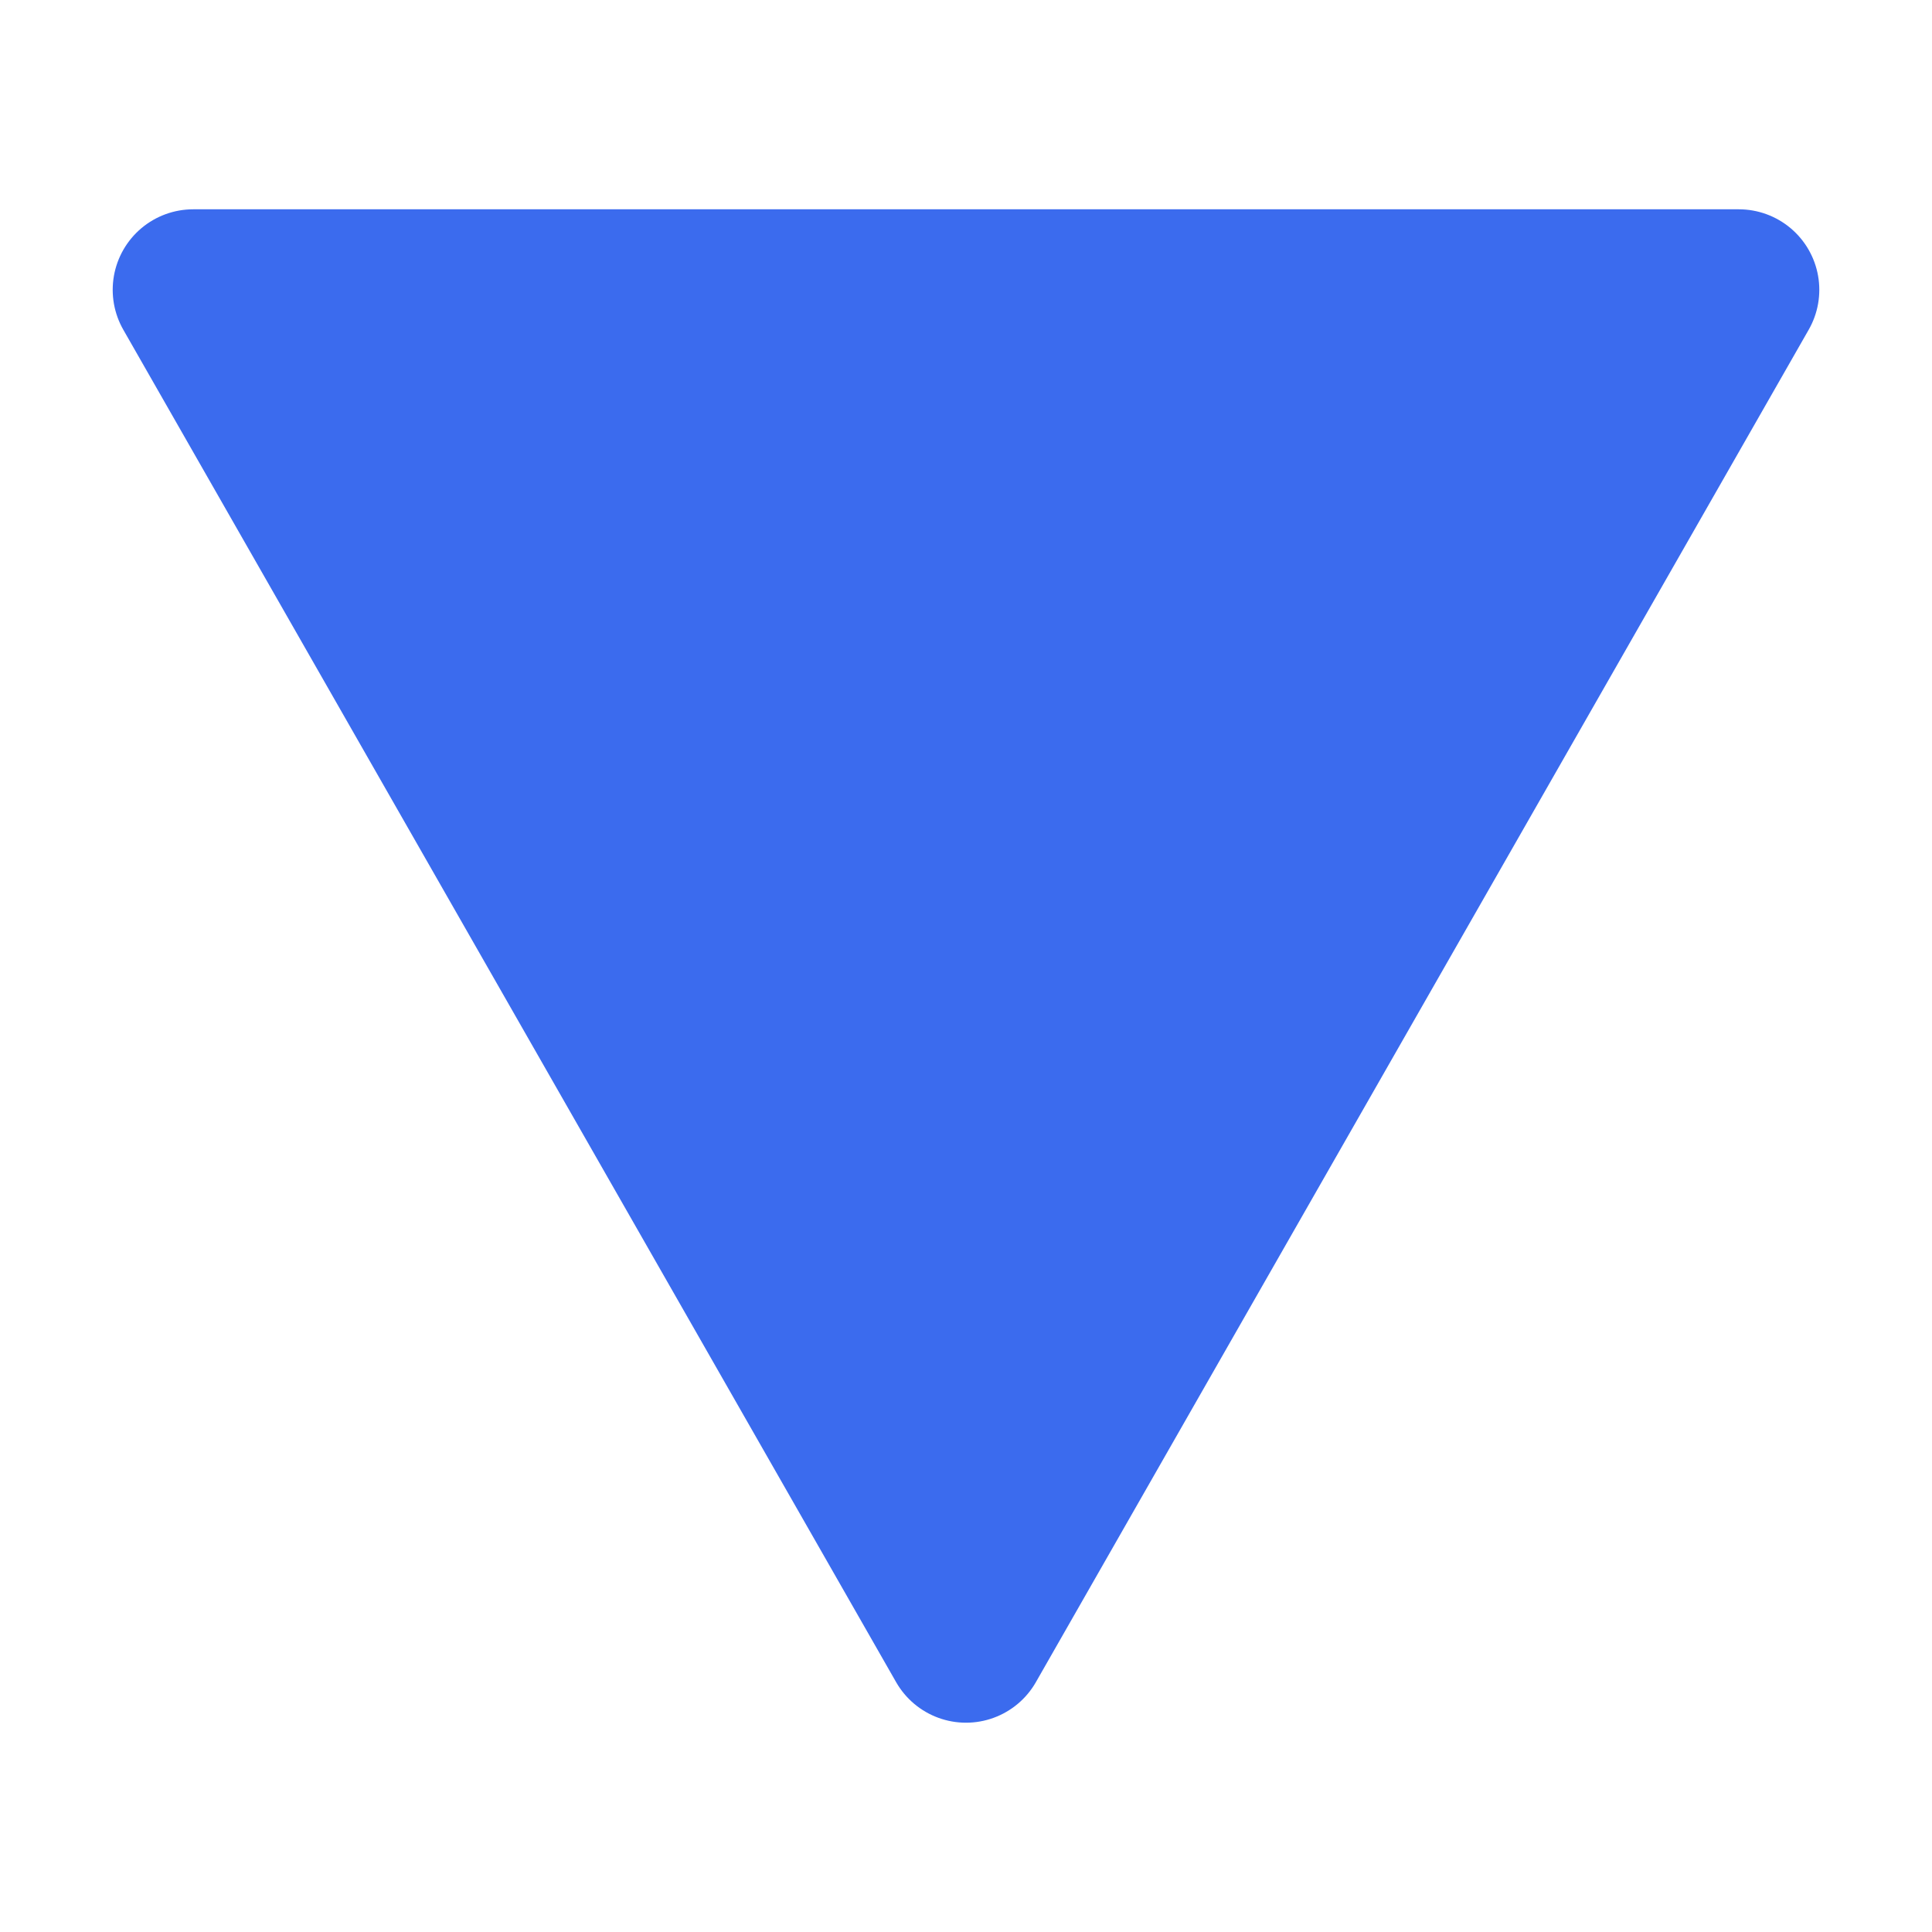
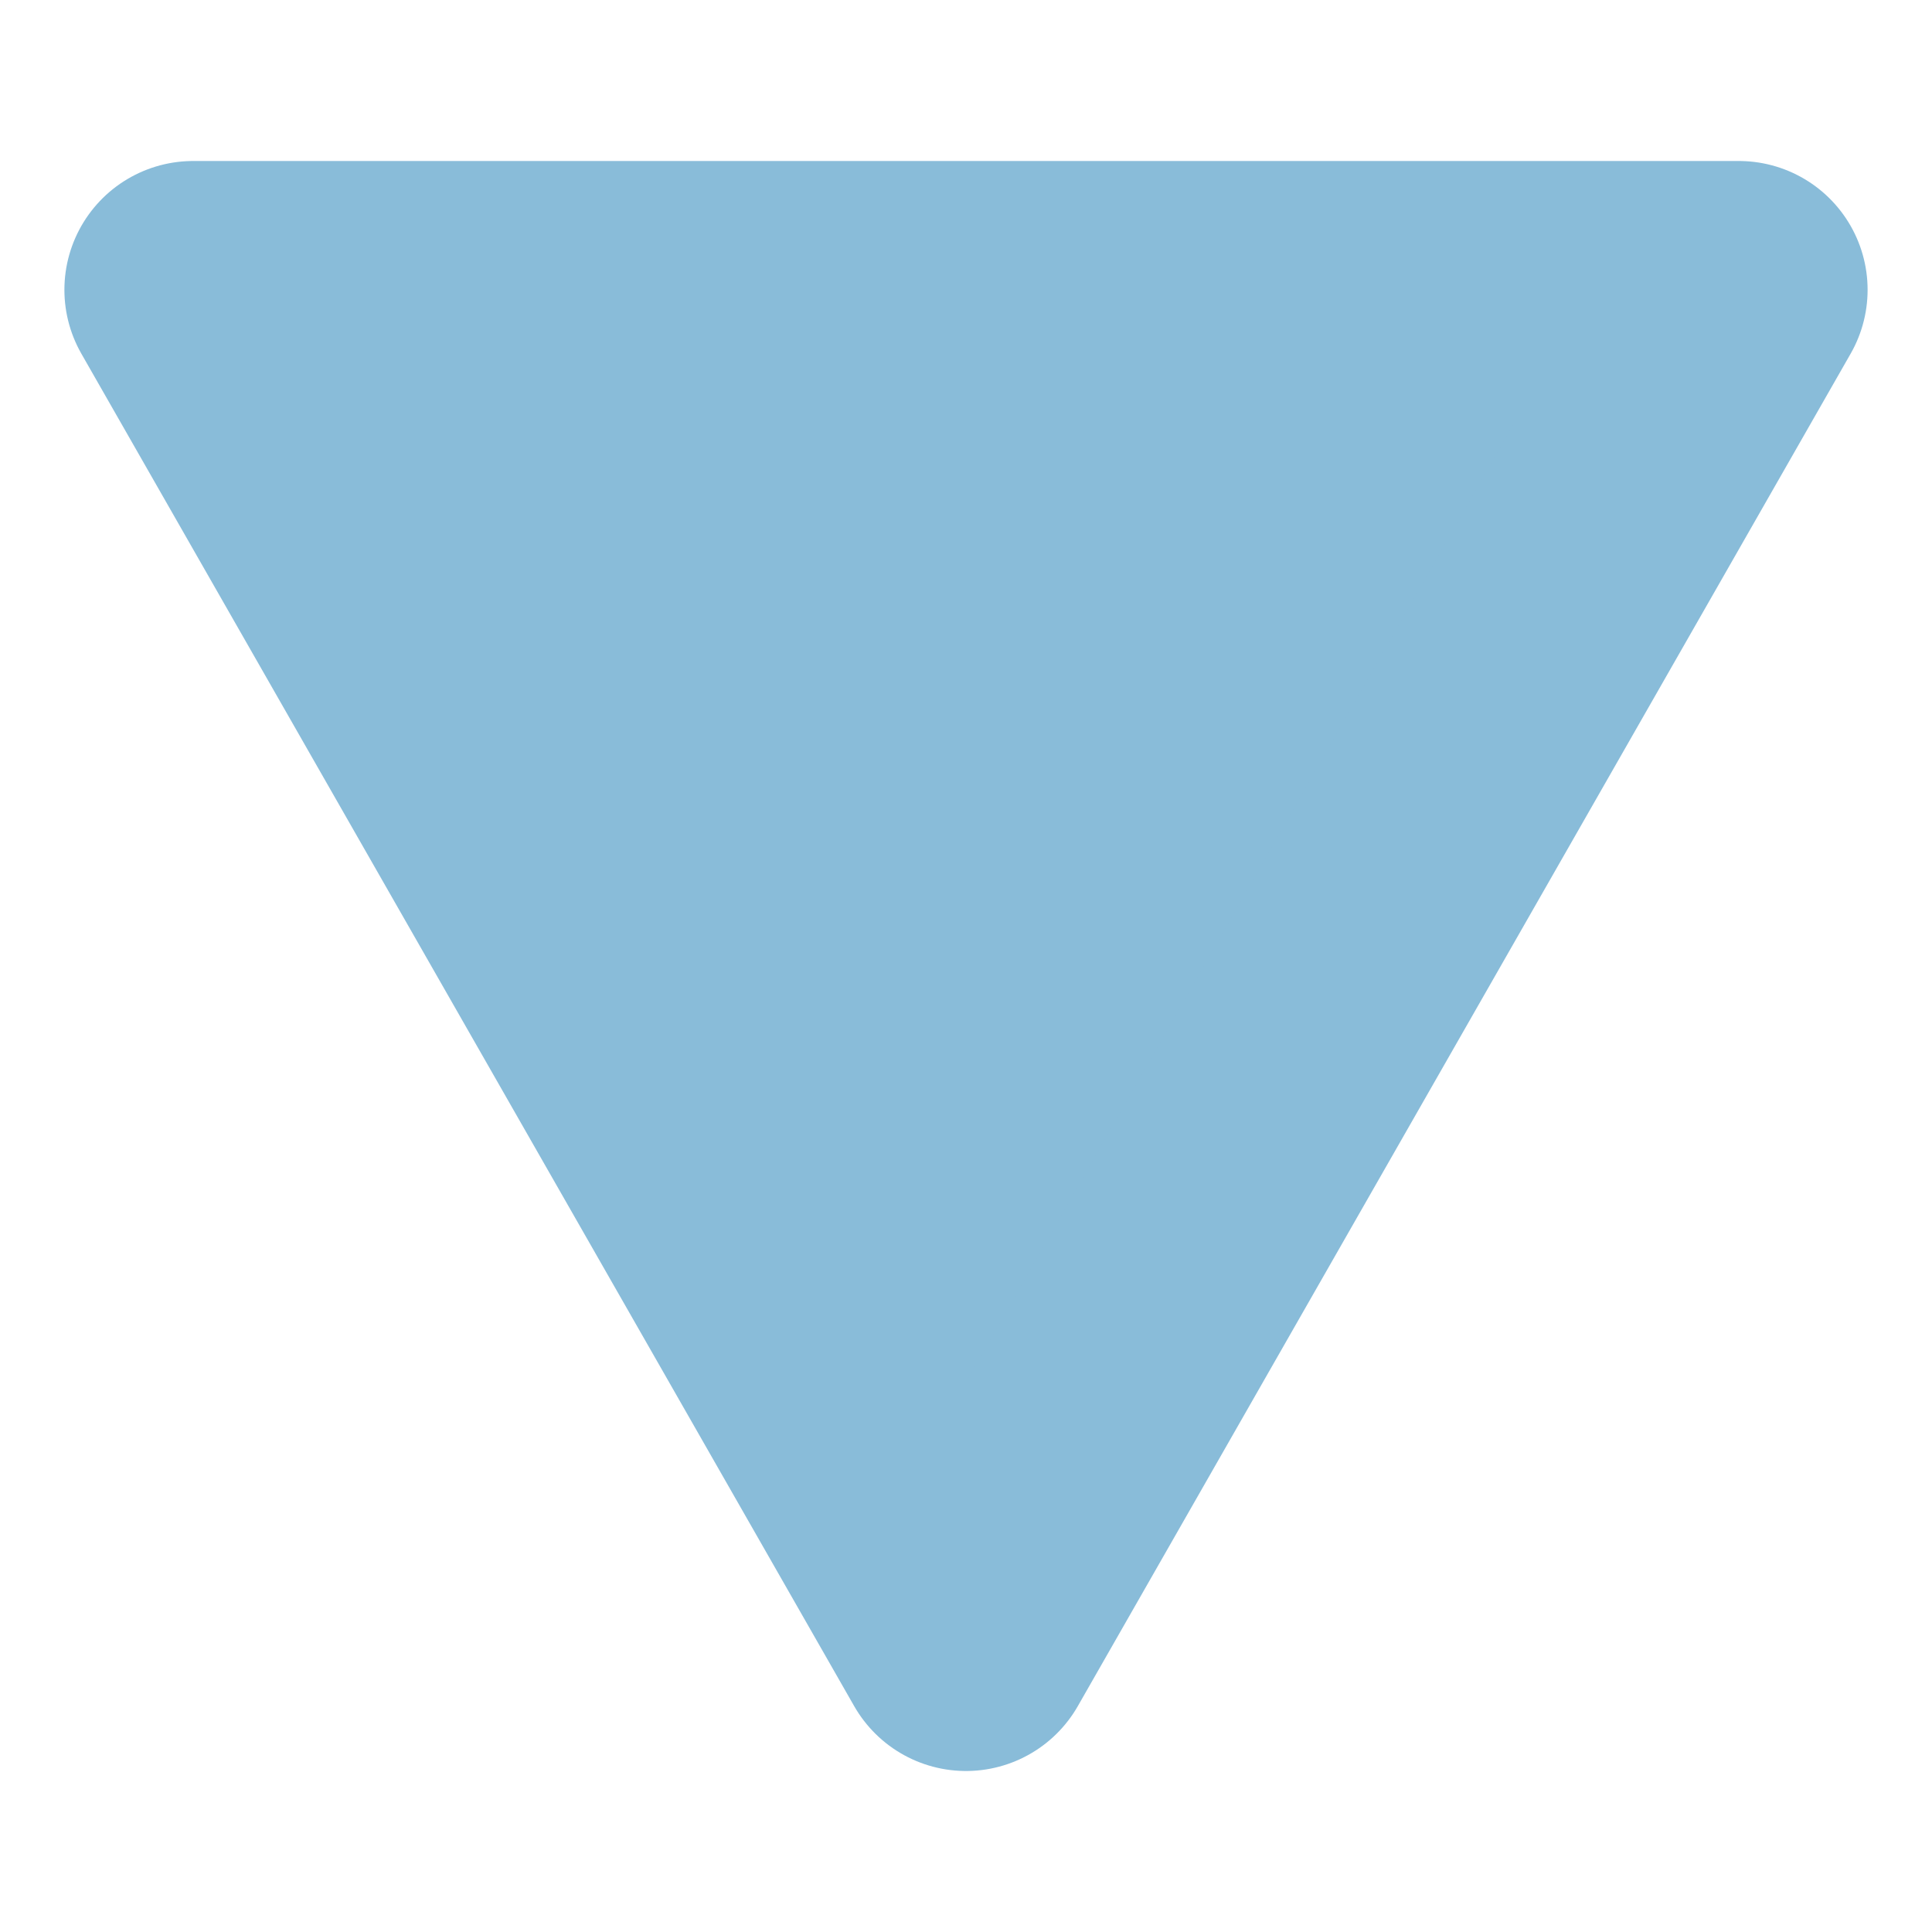
- <svg xmlns="http://www.w3.org/2000/svg" width="24" height="24" viewBox="0 0 24 24" fill="none">
-   <path d="M12 20.4L2.4 3.6L21.6 3.6L12 20.4Z" fill="#3B6BEE" stroke="#3B6BEE" stroke-width="2" stroke-linejoin="round" />
+ <svg xmlns="http://www.w3.org/2000/svg" width="15" height="15" viewBox="0 0 15 15" fill="none">
+   <path d="M7.5 12.75L1.5 2.25L13.5 2.25L7.5 12.75Z" fill="#89BCD9" stroke="#89BCD9" stroke-width="2" stroke-linejoin="round" />
</svg>
